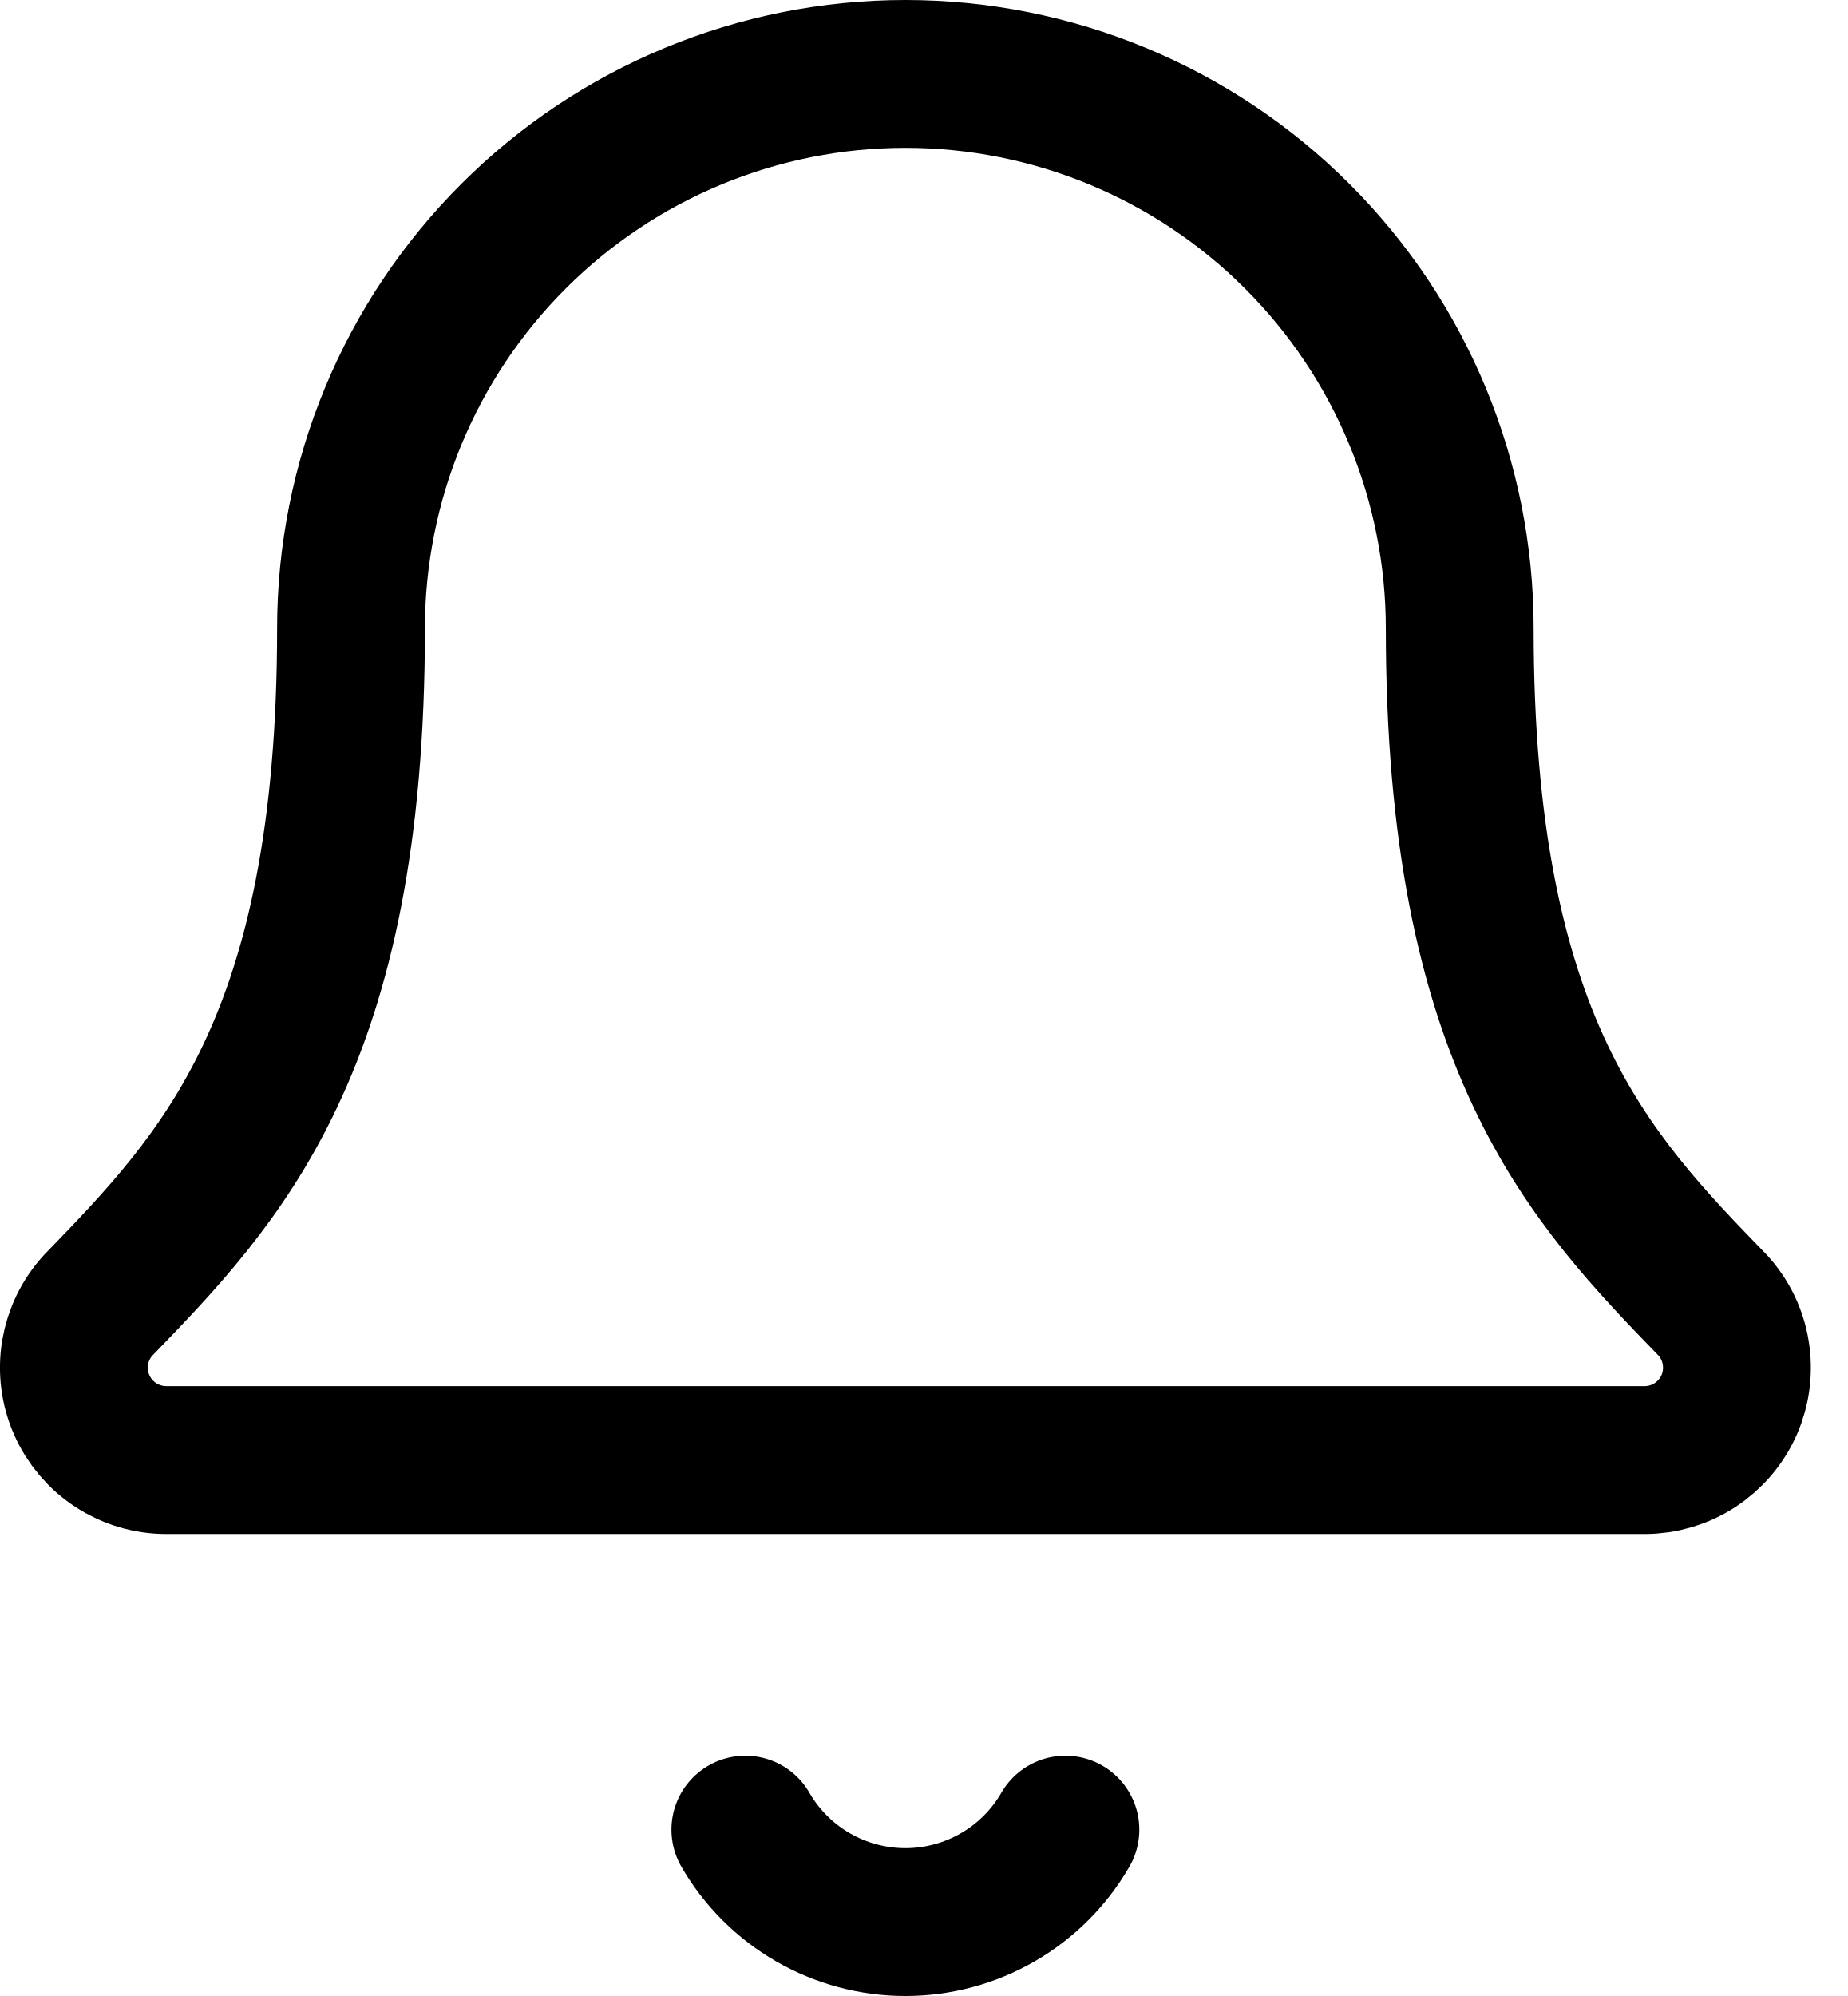
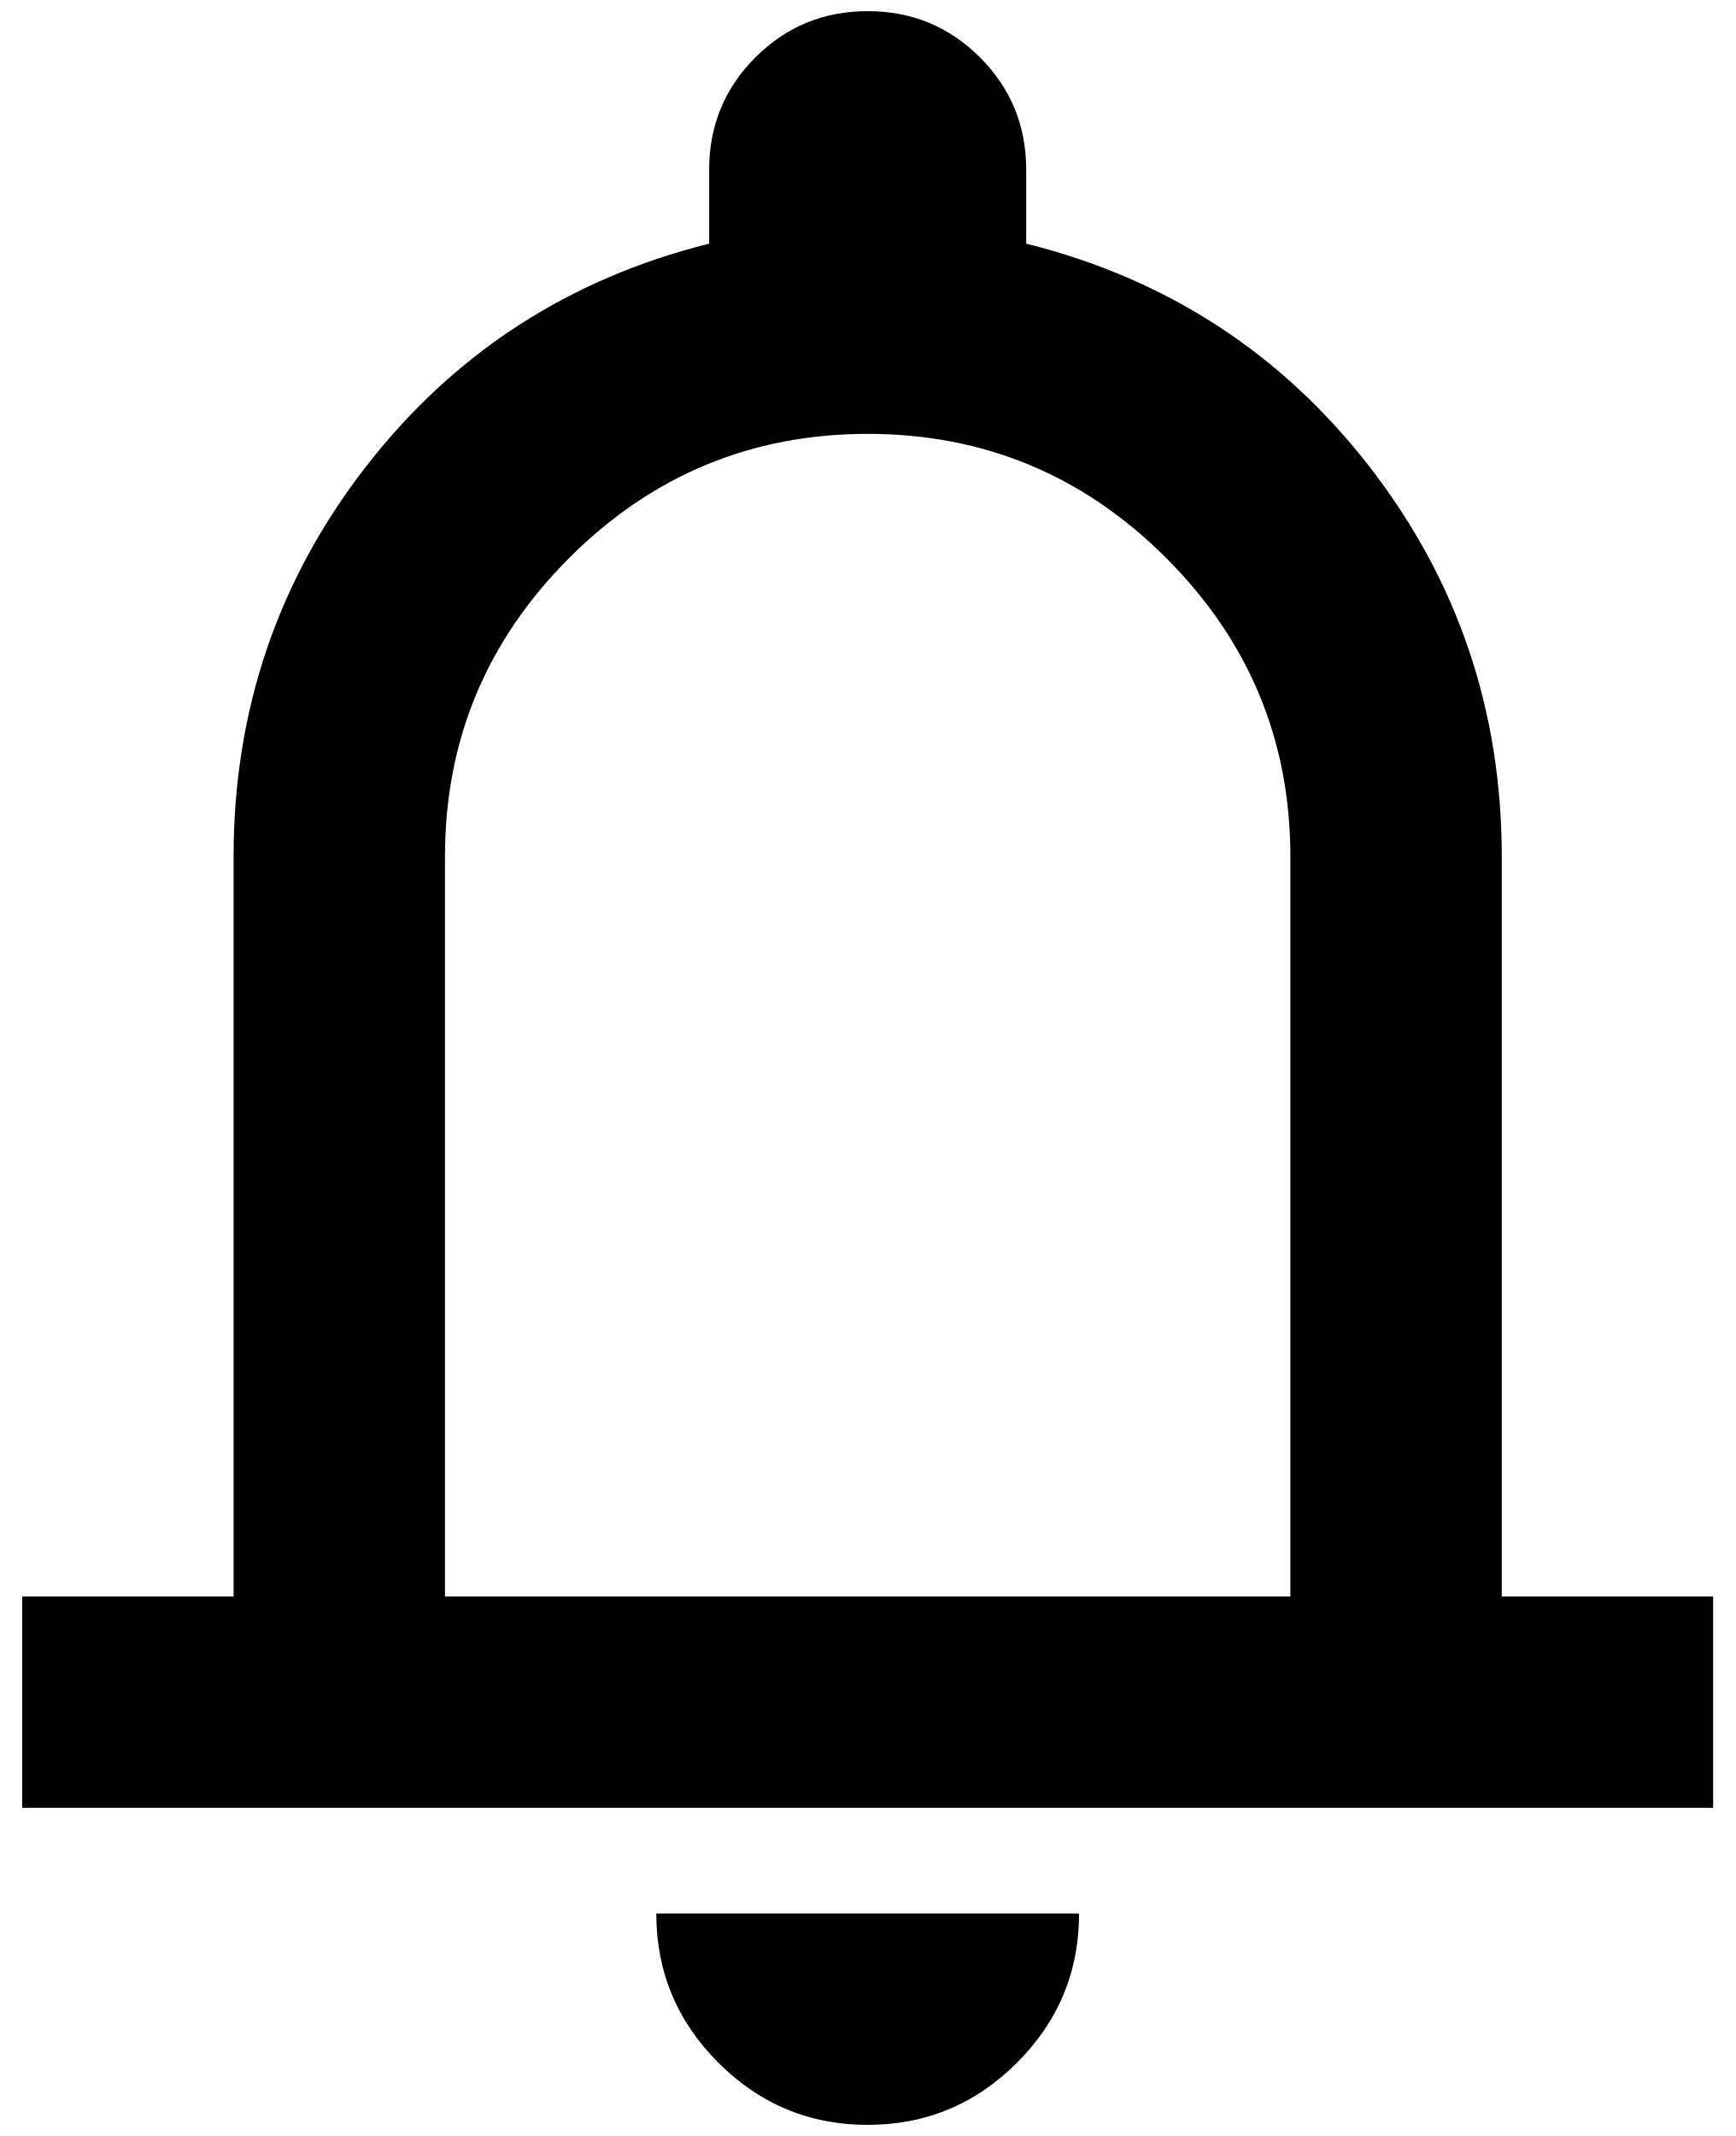
- <svg xmlns="http://www.w3.org/2000/svg" width="25" height="27" viewBox="0 0 25 27" fill="none">
-   <path d="M10.084 24.75C10.303 25.13 10.619 25.446 10.999 25.665C11.379 25.884 11.81 26 12.249 26C12.688 26 13.119 25.884 13.499 25.665C13.879 25.446 14.195 25.13 14.414 24.75" stroke="currentColor" stroke-width="2" stroke-linecap="round" stroke-linejoin="round" />
-   <path d="M1.327 17.658C1.163 17.837 1.056 18.059 1.016 18.298C0.977 18.537 1.008 18.783 1.106 19.004C1.204 19.226 1.364 19.415 1.567 19.547C1.77 19.679 2.007 19.75 2.249 19.75H22.249C22.491 19.75 22.729 19.68 22.931 19.548C23.134 19.416 23.295 19.227 23.393 19.006C23.491 18.784 23.522 18.539 23.483 18.3C23.445 18.061 23.337 17.838 23.174 17.659C21.512 15.945 19.749 14.124 19.749 8.5C19.749 6.511 18.959 4.603 17.552 3.197C16.146 1.79 14.238 1 12.249 1C10.26 1 8.352 1.79 6.946 3.197C5.539 4.603 4.749 6.511 4.749 8.5C4.749 14.124 2.985 15.945 1.327 17.658Z" stroke="currentColor" stroke-width="2" stroke-linecap="round" stroke-linejoin="round" />
+ <svg xmlns="http://www.w3.org/2000/svg" width="26" height="32" viewBox="0 0 26 32" fill="none">
+   <path d="M0.333 27.083V23.917H3.5V12.833C3.5 10.643 4.16 8.697 5.479 6.995C6.799 5.293 8.514 4.178 10.625 3.65V2.542C10.625 1.882 10.856 1.321 11.318 0.859C11.78 0.398 12.34 0.167 13 0.167C13.66 0.167 14.22 0.398 14.682 0.859C15.144 1.321 15.375 1.882 15.375 2.542V3.65C17.486 4.178 19.201 5.293 20.521 6.995C21.84 8.697 22.5 10.643 22.5 12.833V23.917H25.667V27.083H0.333ZM13 31.833C12.129 31.833 11.384 31.523 10.764 30.903C10.143 30.283 9.833 29.538 9.833 28.667H16.167C16.167 29.538 15.857 30.283 15.236 30.903C14.616 31.523 13.871 31.833 13 31.833ZM6.667 23.917H19.333V12.833C19.333 11.092 18.713 9.601 17.473 8.36C16.233 7.12 14.742 6.5 13 6.5C11.258 6.5 9.767 7.12 8.527 8.36C7.287 9.601 6.667 11.092 6.667 12.833V23.917Z" fill="currentColor" />
</svg>
